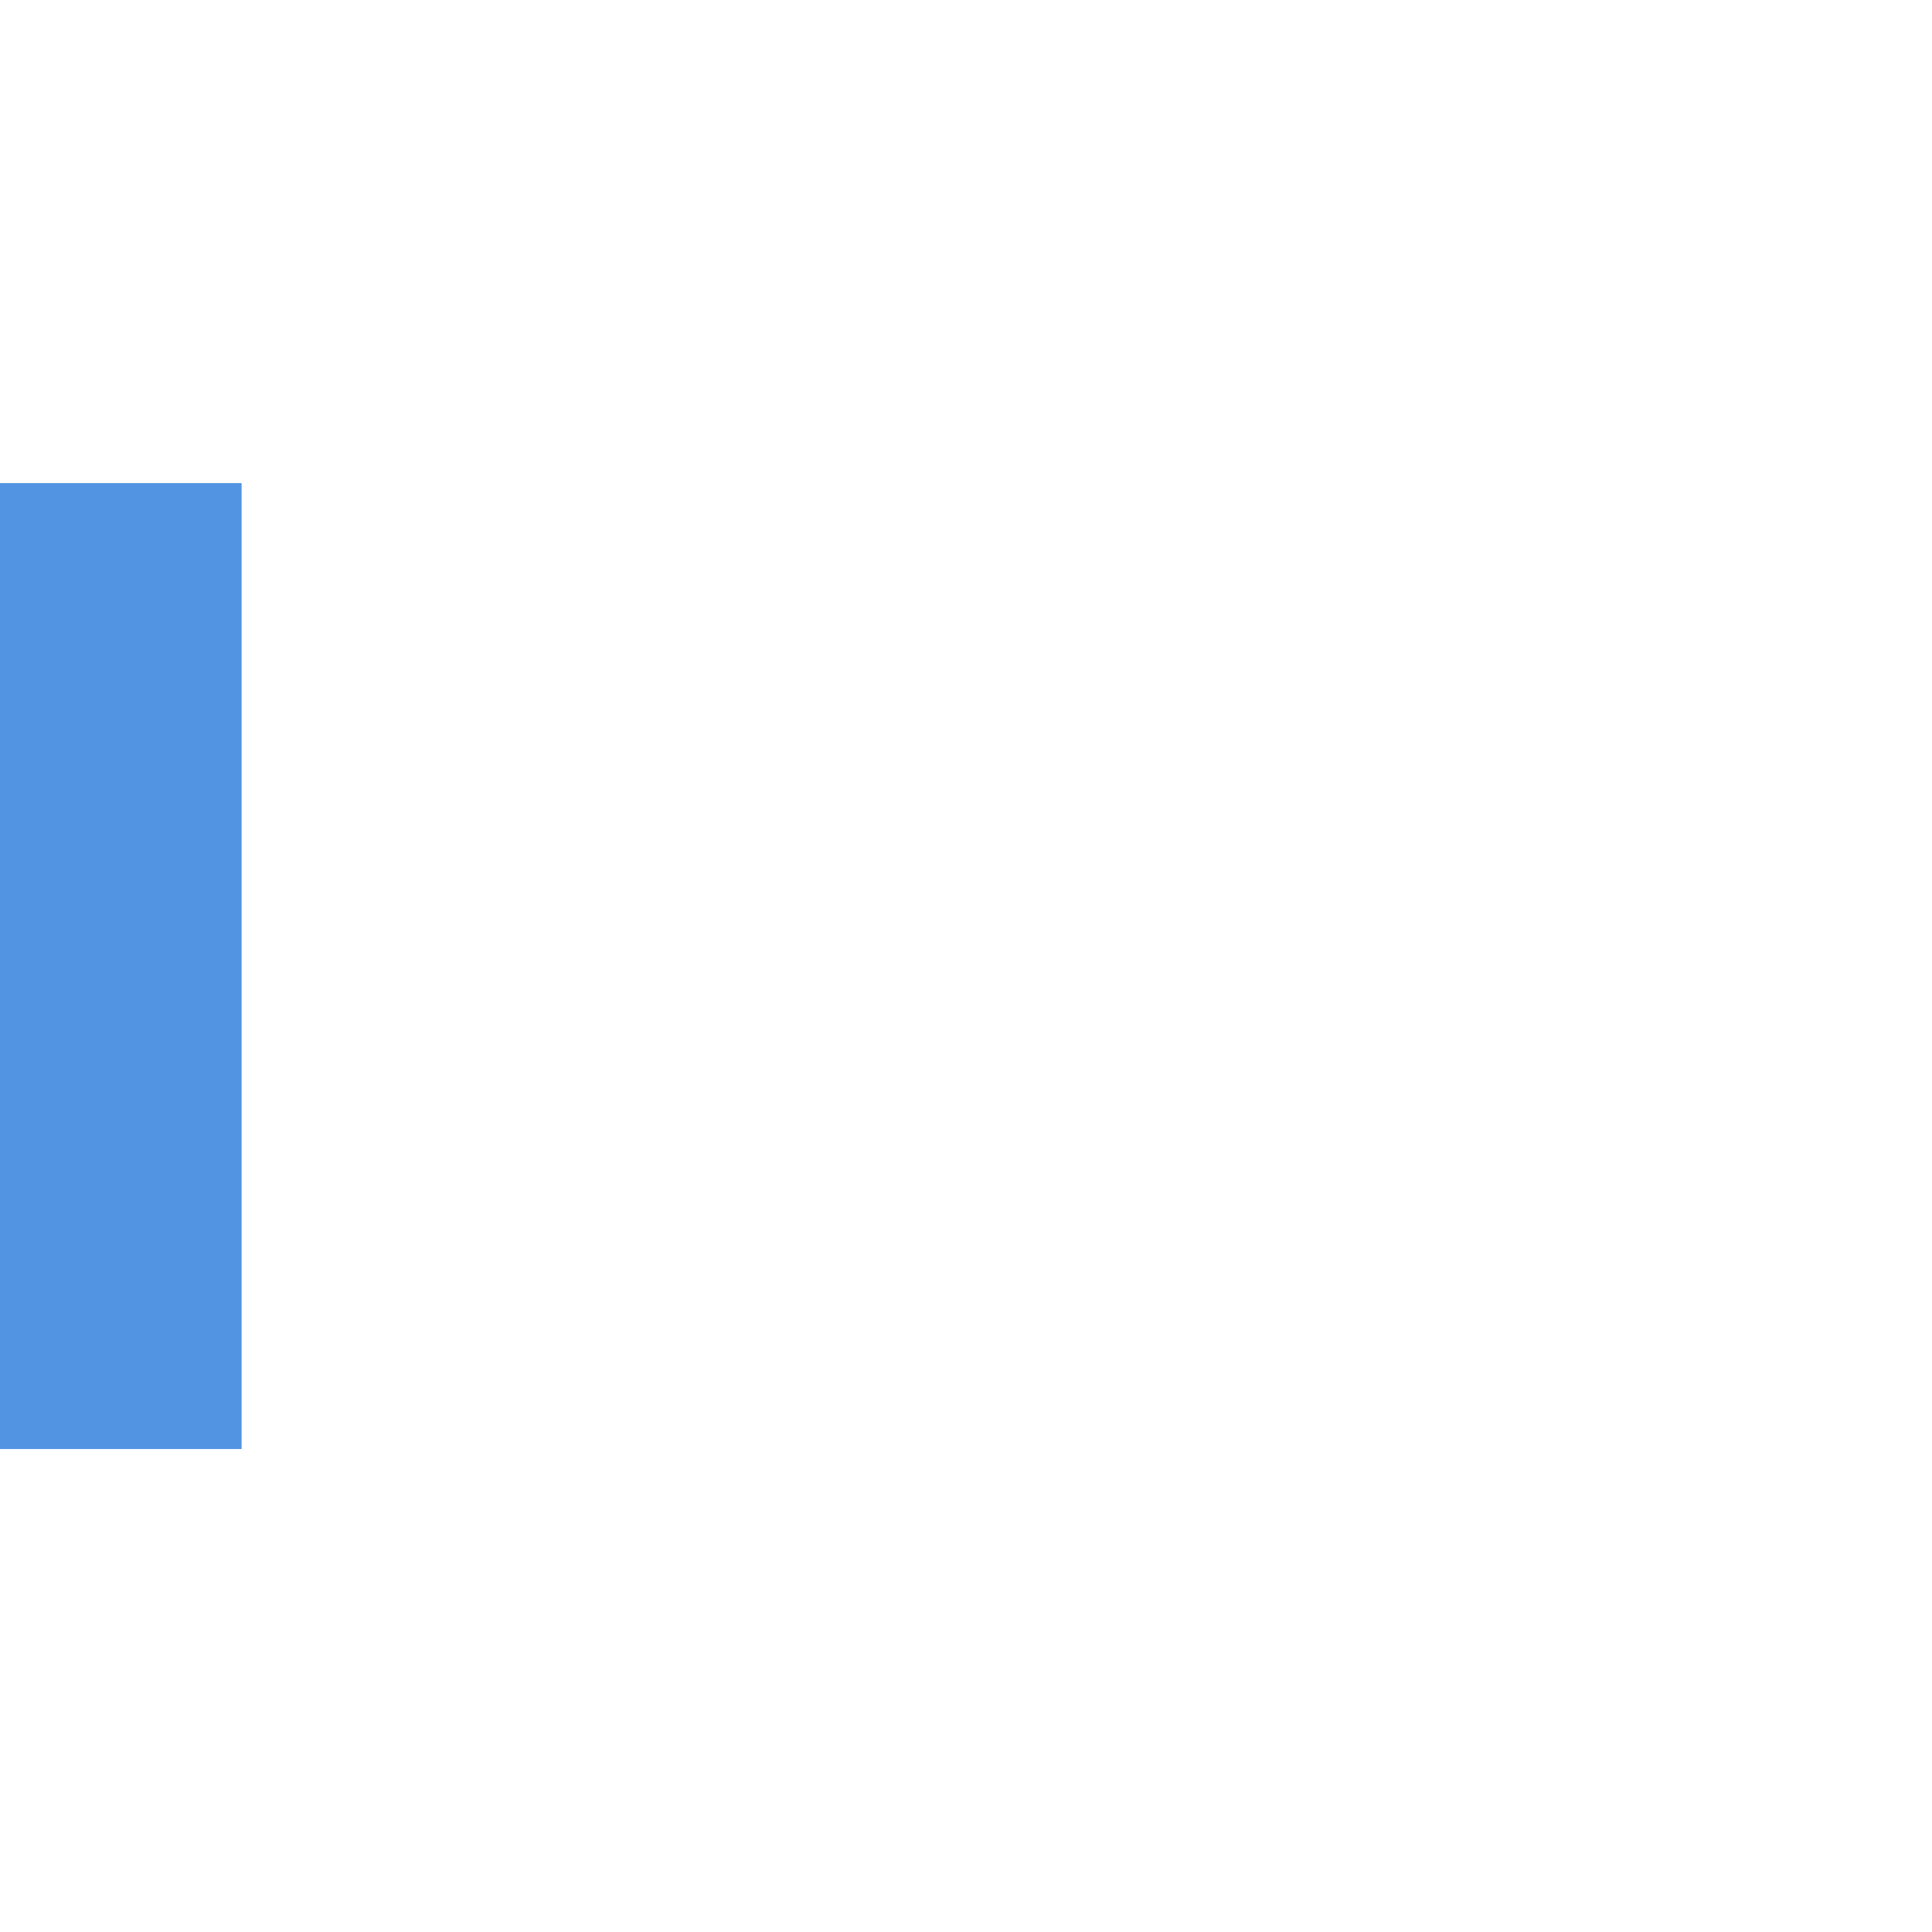
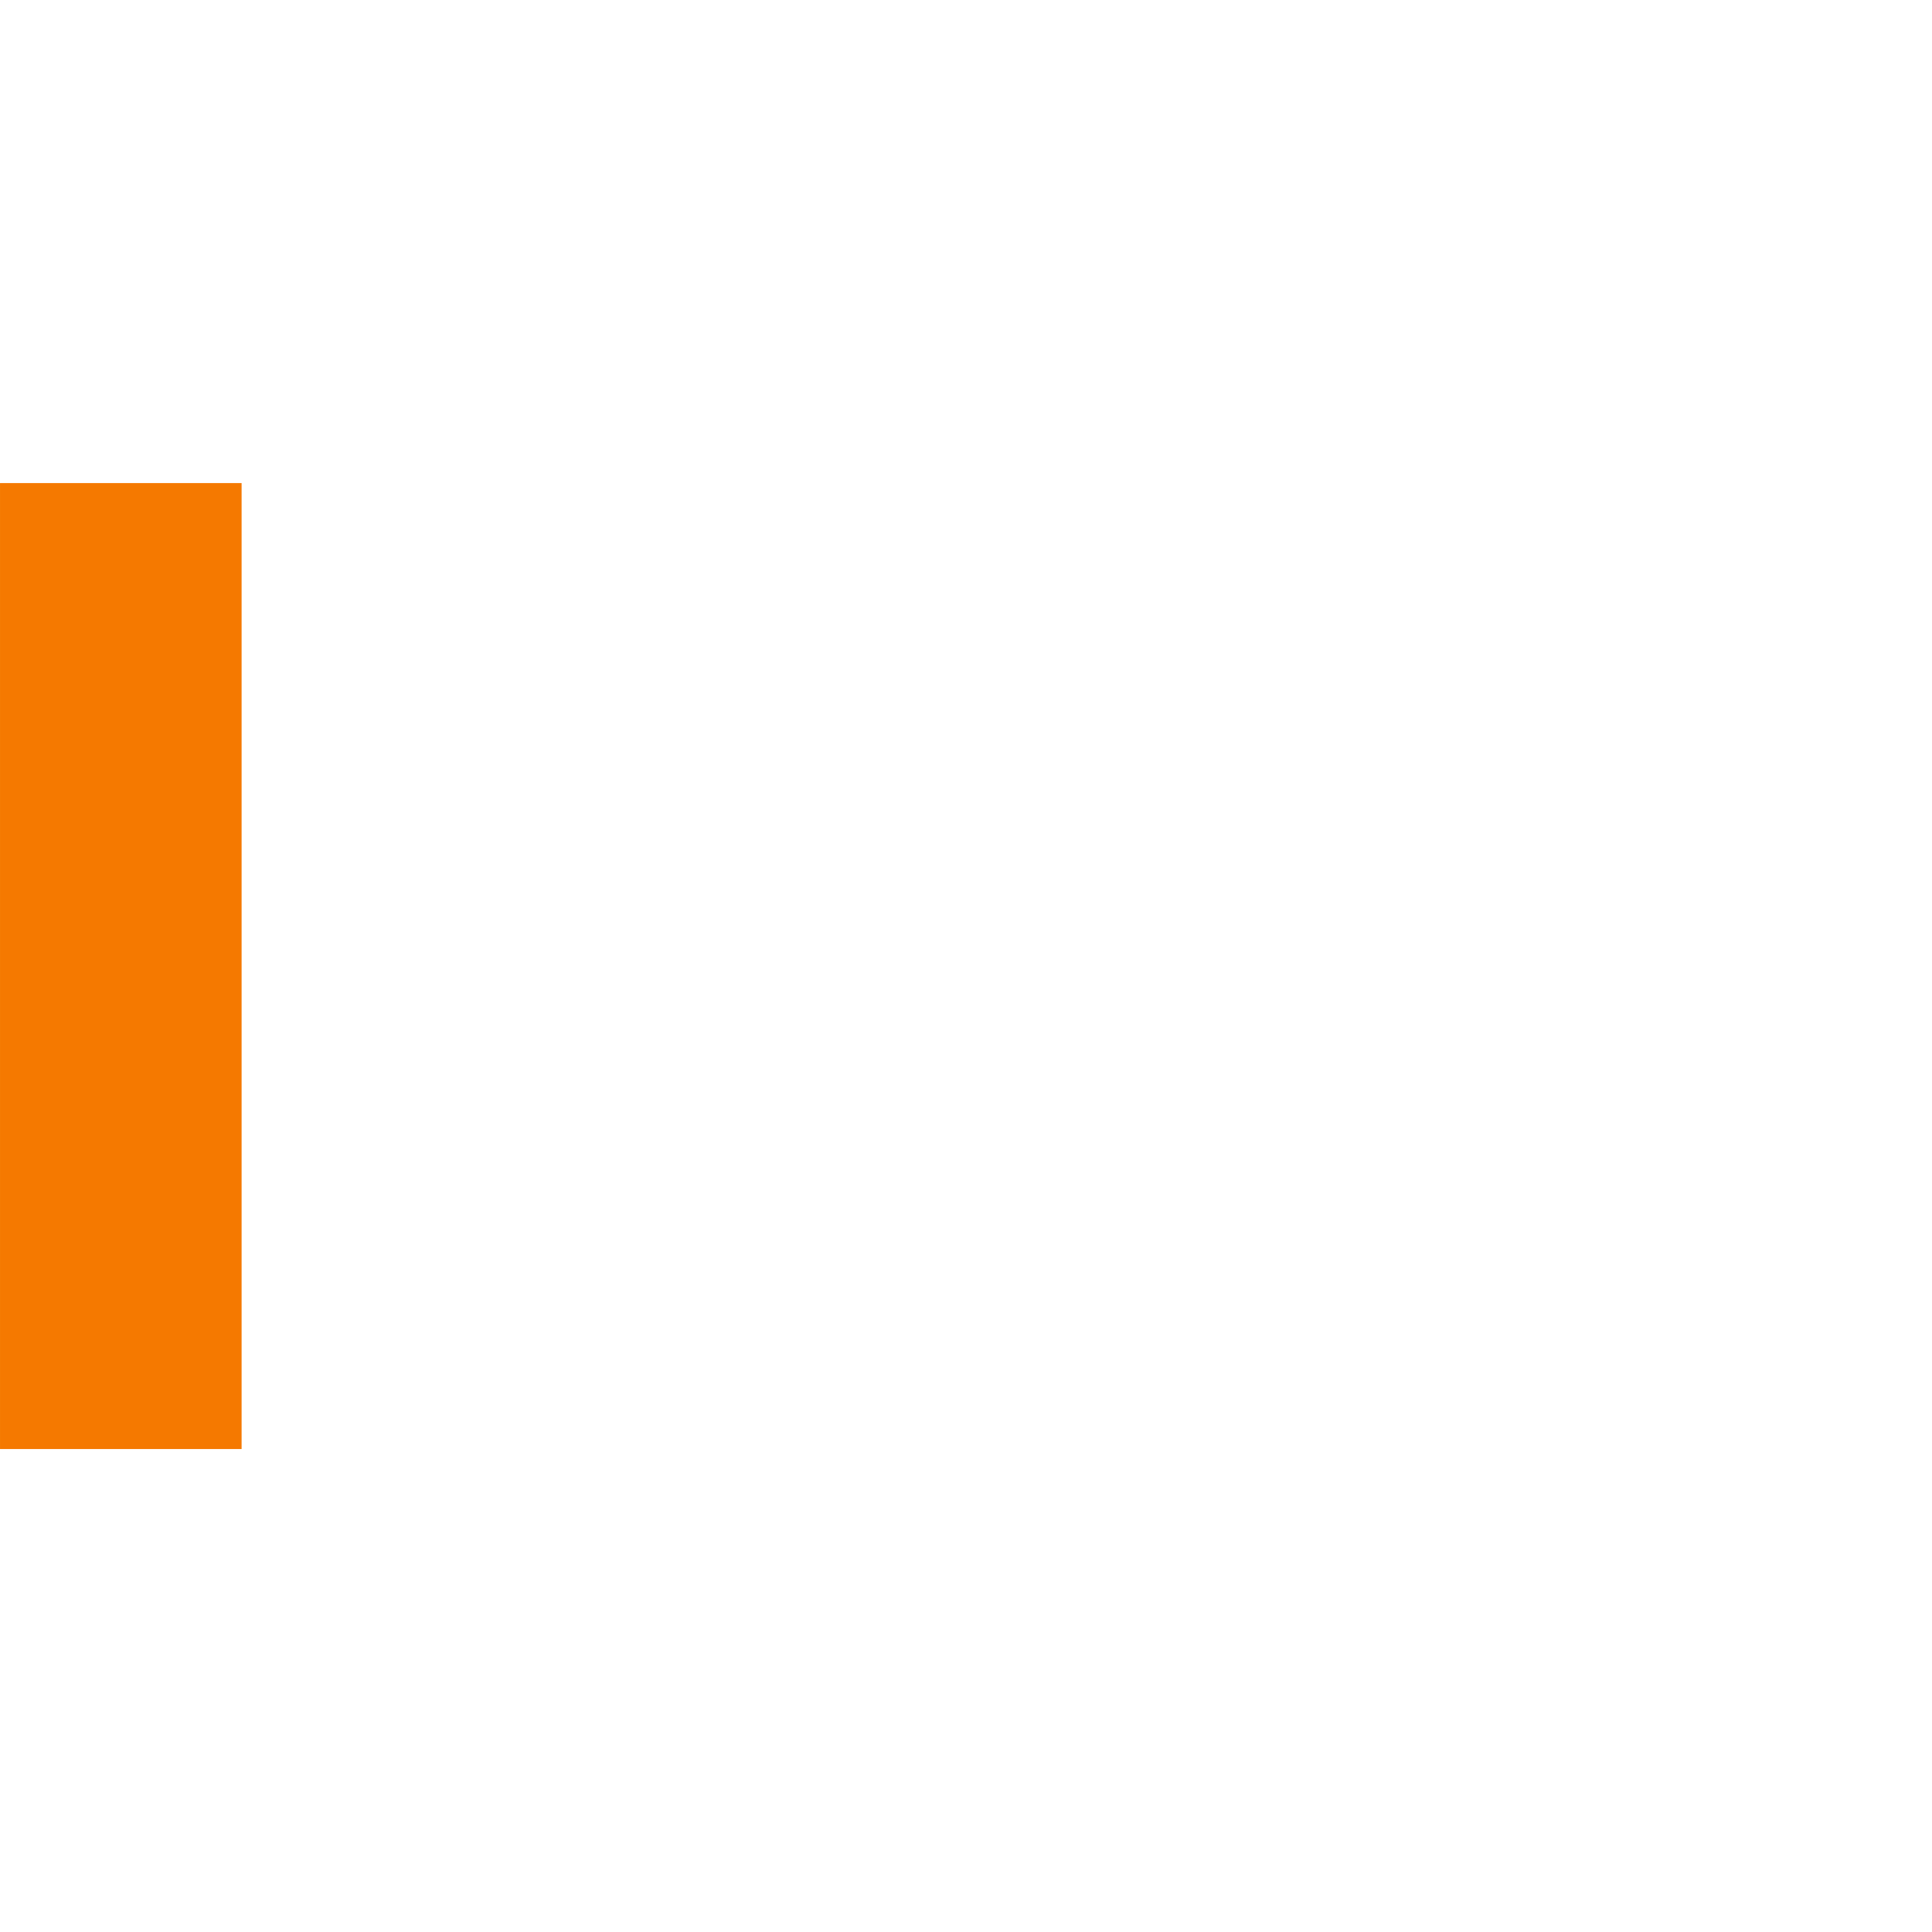
<svg xmlns="http://www.w3.org/2000/svg" xmlns:xlink="http://www.w3.org/1999/xlink" width="16" height="16" id="svg7355" version="1.1">
  <defs id="defs7357">
    <radialGradient xlink:href="#linearGradient36429" id="radialGradient7461" gradientUnits="userSpaceOnUse" gradientTransform="matrix(1.011539,0,0,0.5758211,-0.3926219,71.83807)" cx="47.429" cy="167.168" fx="47.429" fy="167.168" r="37" />
    <linearGradient id="linearGradient36429">
      <stop id="stop36431" offset="0" style="stop-color:#ffffff;stop-opacity:1;" />
      <stop id="stop36433" offset="1" style="stop-color:#ffffff;stop-opacity:0;" />
    </linearGradient>
    <radialGradient xlink:href="#linearGradient36471" id="radialGradient7463" gradientUnits="userSpaceOnUse" gradientTransform="matrix(1.189155,0,0,0.5551325,-9.281289,36.12653)" cx="49.067" cy="242.504" fx="49.067" fy="242.504" r="37.007" />
    <linearGradient id="linearGradient36471">
      <stop id="stop36473" offset="0" style="stop-color:#ffffff;stop-opacity:1;" />
      <stop id="stop36475" offset="1" style="stop-color:#ffffff;stop-opacity:0;" />
    </linearGradient>
    <radialGradient r="37.007" fy="242.504" fx="49.067" cy="242.504" cx="49.067" gradientTransform="matrix(1.189155,0,0,0.1525213,-9.281289,132.5277)" gradientUnits="userSpaceOnUse" id="radialGradient7488" xlink:href="#linearGradient36471" />
  </defs>
  <g id="layer1" transform="matrix(1.621328,0,0,1.621328,-431.6347,-376.5527)">
    <g style="display:inline" id="g30864" transform="translate(255.223,70.11809)">
-       <rect style="opacity:1;fill:#5294e2;fill-opacity:1;stroke:none" id="rect4147" width="4.934" height="1.234" x="164.599" y="-12.234" rx="0" transform="matrix(0,1,-1,0,0,0)" />
+       <rect style="opacity:1;fill:#f57900;fill-opacity:1;stroke:none" id="rect4147" width="4.934" height="1.234" x="164.599" y="-12.234" rx="0" transform="matrix(0,1,-1,0,0,0)" />
    </g>
  </g>
</svg>
